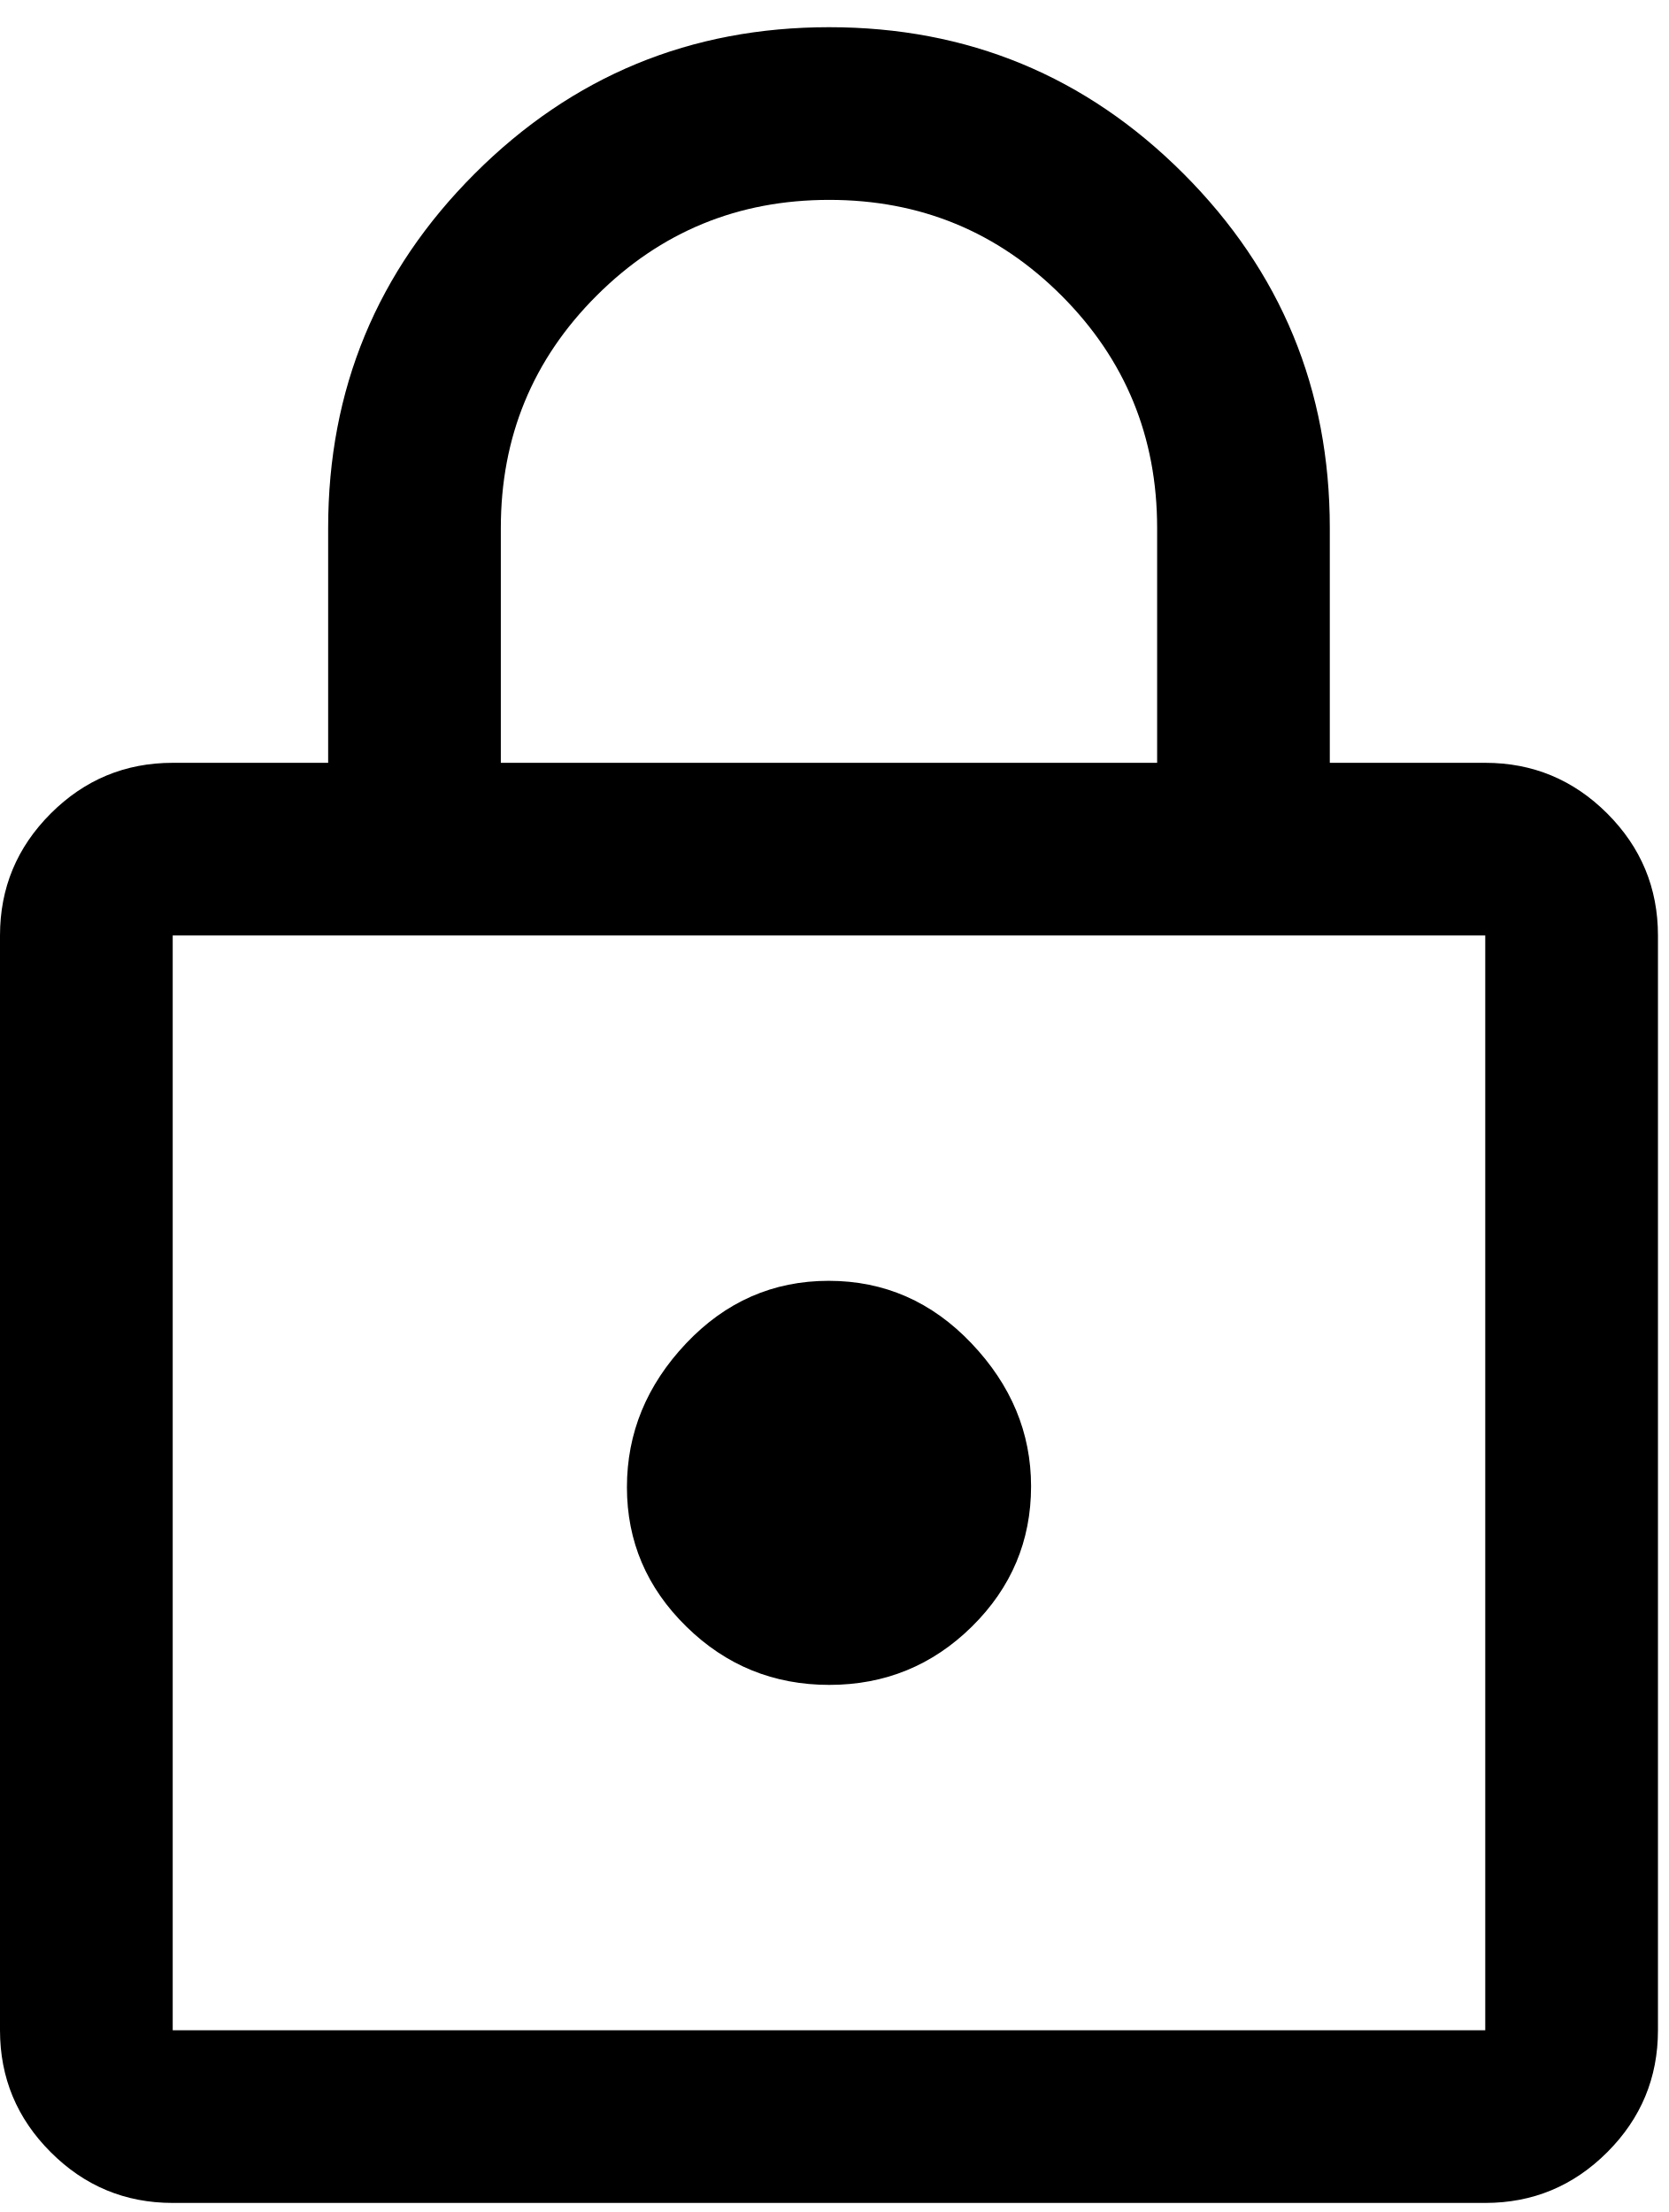
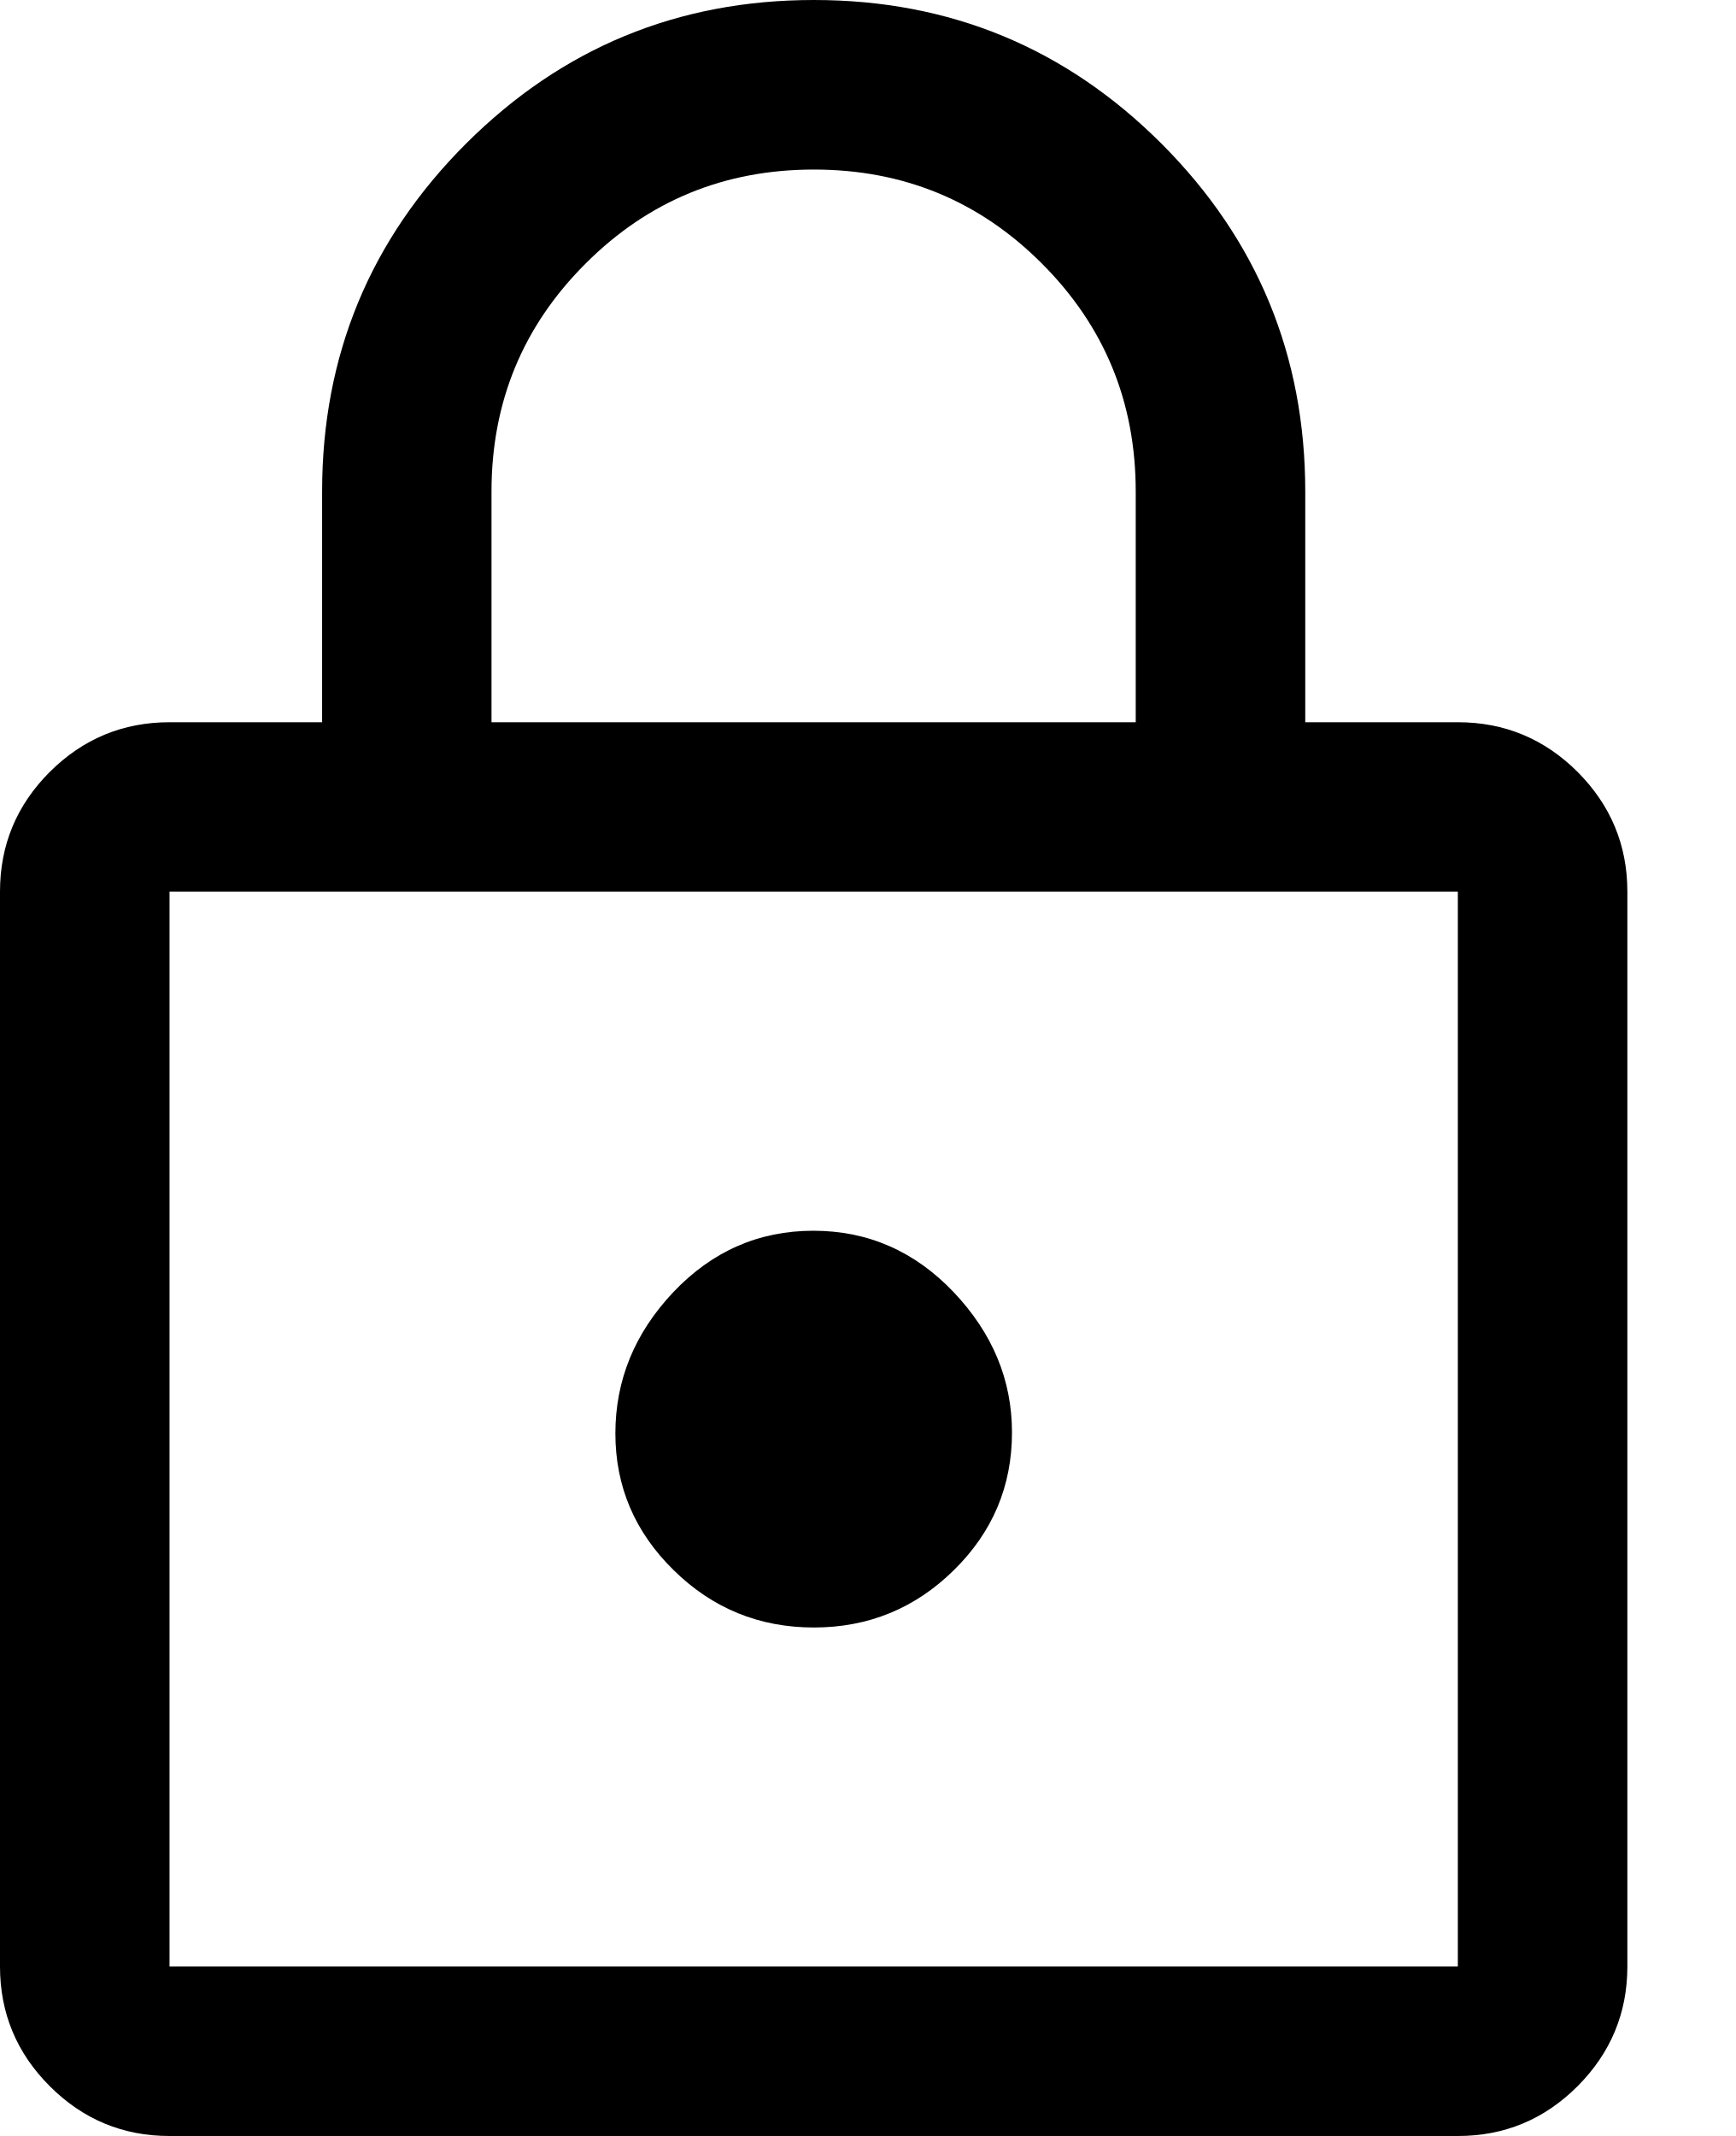
- <svg xmlns="http://www.w3.org/2000/svg" width="46" height="61" viewBox="0 0 46 61" fill="none">
-   <path d="M4.762 60.75C3.453 60.75 2.331 60.284 1.399 59.351C0.466 58.419 0 57.297 0 55.988V25.798C0 24.488 0.466 23.367 1.399 22.434C2.331 21.502 3.453 21.036 4.762 21.036H9.048V14.559C9.048 10.739 10.395 7.482 13.089 4.789C15.782 2.096 19.04 0.75 22.862 0.75C26.684 0.75 29.94 2.096 32.631 4.789C35.321 7.482 36.666 10.739 36.666 14.559V21.036H40.952C42.262 21.036 43.383 21.502 44.316 22.434C45.248 23.367 45.714 24.488 45.714 25.798V55.988C45.714 57.297 45.248 58.419 44.316 59.351C43.383 60.284 42.262 60.75 40.952 60.75H4.762ZM4.762 55.988H40.952V25.798H4.762V55.988ZM22.865 46.464C24.399 46.464 25.71 45.928 26.798 44.856C27.885 43.783 28.429 42.494 28.429 40.988C28.429 39.512 27.882 38.198 26.789 37.048C25.697 35.897 24.384 35.321 22.849 35.321C21.315 35.321 20.004 35.897 18.916 37.048C17.829 38.198 17.286 39.52 17.286 41.012C17.286 42.504 17.832 43.786 18.925 44.857C20.017 45.929 21.331 46.464 22.865 46.464ZM13.809 21.036H31.905V14.559C31.905 12.046 31.026 9.91 29.268 8.151C27.509 6.392 25.374 5.512 22.863 5.512C20.351 5.512 18.214 6.392 16.452 8.151C14.69 9.91 13.809 12.046 13.809 14.559V21.036Z" fill="black" />
+ <svg xmlns="http://www.w3.org/2000/svg" width="13" height="16" viewBox="0 0 13 16" fill="none">
+   <path d="M1.27 16C0.921 16 0.622 15.876 0.373 15.627C0.124 15.378 0 15.079 0 14.73V6.679C0 6.33 0.124 6.031 0.373 5.782C0.622 5.534 0.921 5.41 1.27 5.41H2.413V3.682C2.413 2.664 2.772 1.795 3.49 1.077C4.209 0.359 5.077 0 6.097 0C7.116 0 7.984 0.359 8.702 1.077C9.419 1.795 9.778 2.664 9.778 3.682V5.41H10.921C11.27 5.41 11.569 5.534 11.818 5.782C12.066 6.031 12.191 6.33 12.191 6.679V14.73C12.191 15.079 12.066 15.378 11.818 15.627C11.569 15.876 11.27 16 10.921 16H1.27ZM1.27 14.73H10.921V6.679H1.27V14.73ZM6.097 12.191C6.506 12.191 6.856 12.047 7.146 11.761C7.436 11.476 7.581 11.132 7.581 10.73C7.581 10.336 7.435 9.986 7.144 9.679C6.853 9.373 6.502 9.219 6.093 9.219C5.684 9.219 5.334 9.373 5.044 9.679C4.754 9.986 4.61 10.339 4.61 10.737C4.61 11.134 4.755 11.476 5.047 11.762C5.338 12.048 5.688 12.191 6.097 12.191ZM3.682 5.41H8.508V3.682C8.508 3.012 8.274 2.443 7.805 1.974C7.336 1.504 6.766 1.27 6.097 1.27C5.427 1.27 4.857 1.504 4.387 1.974C3.917 2.443 3.682 3.012 3.682 3.682V5.41Z" fill="black" />
</svg>
